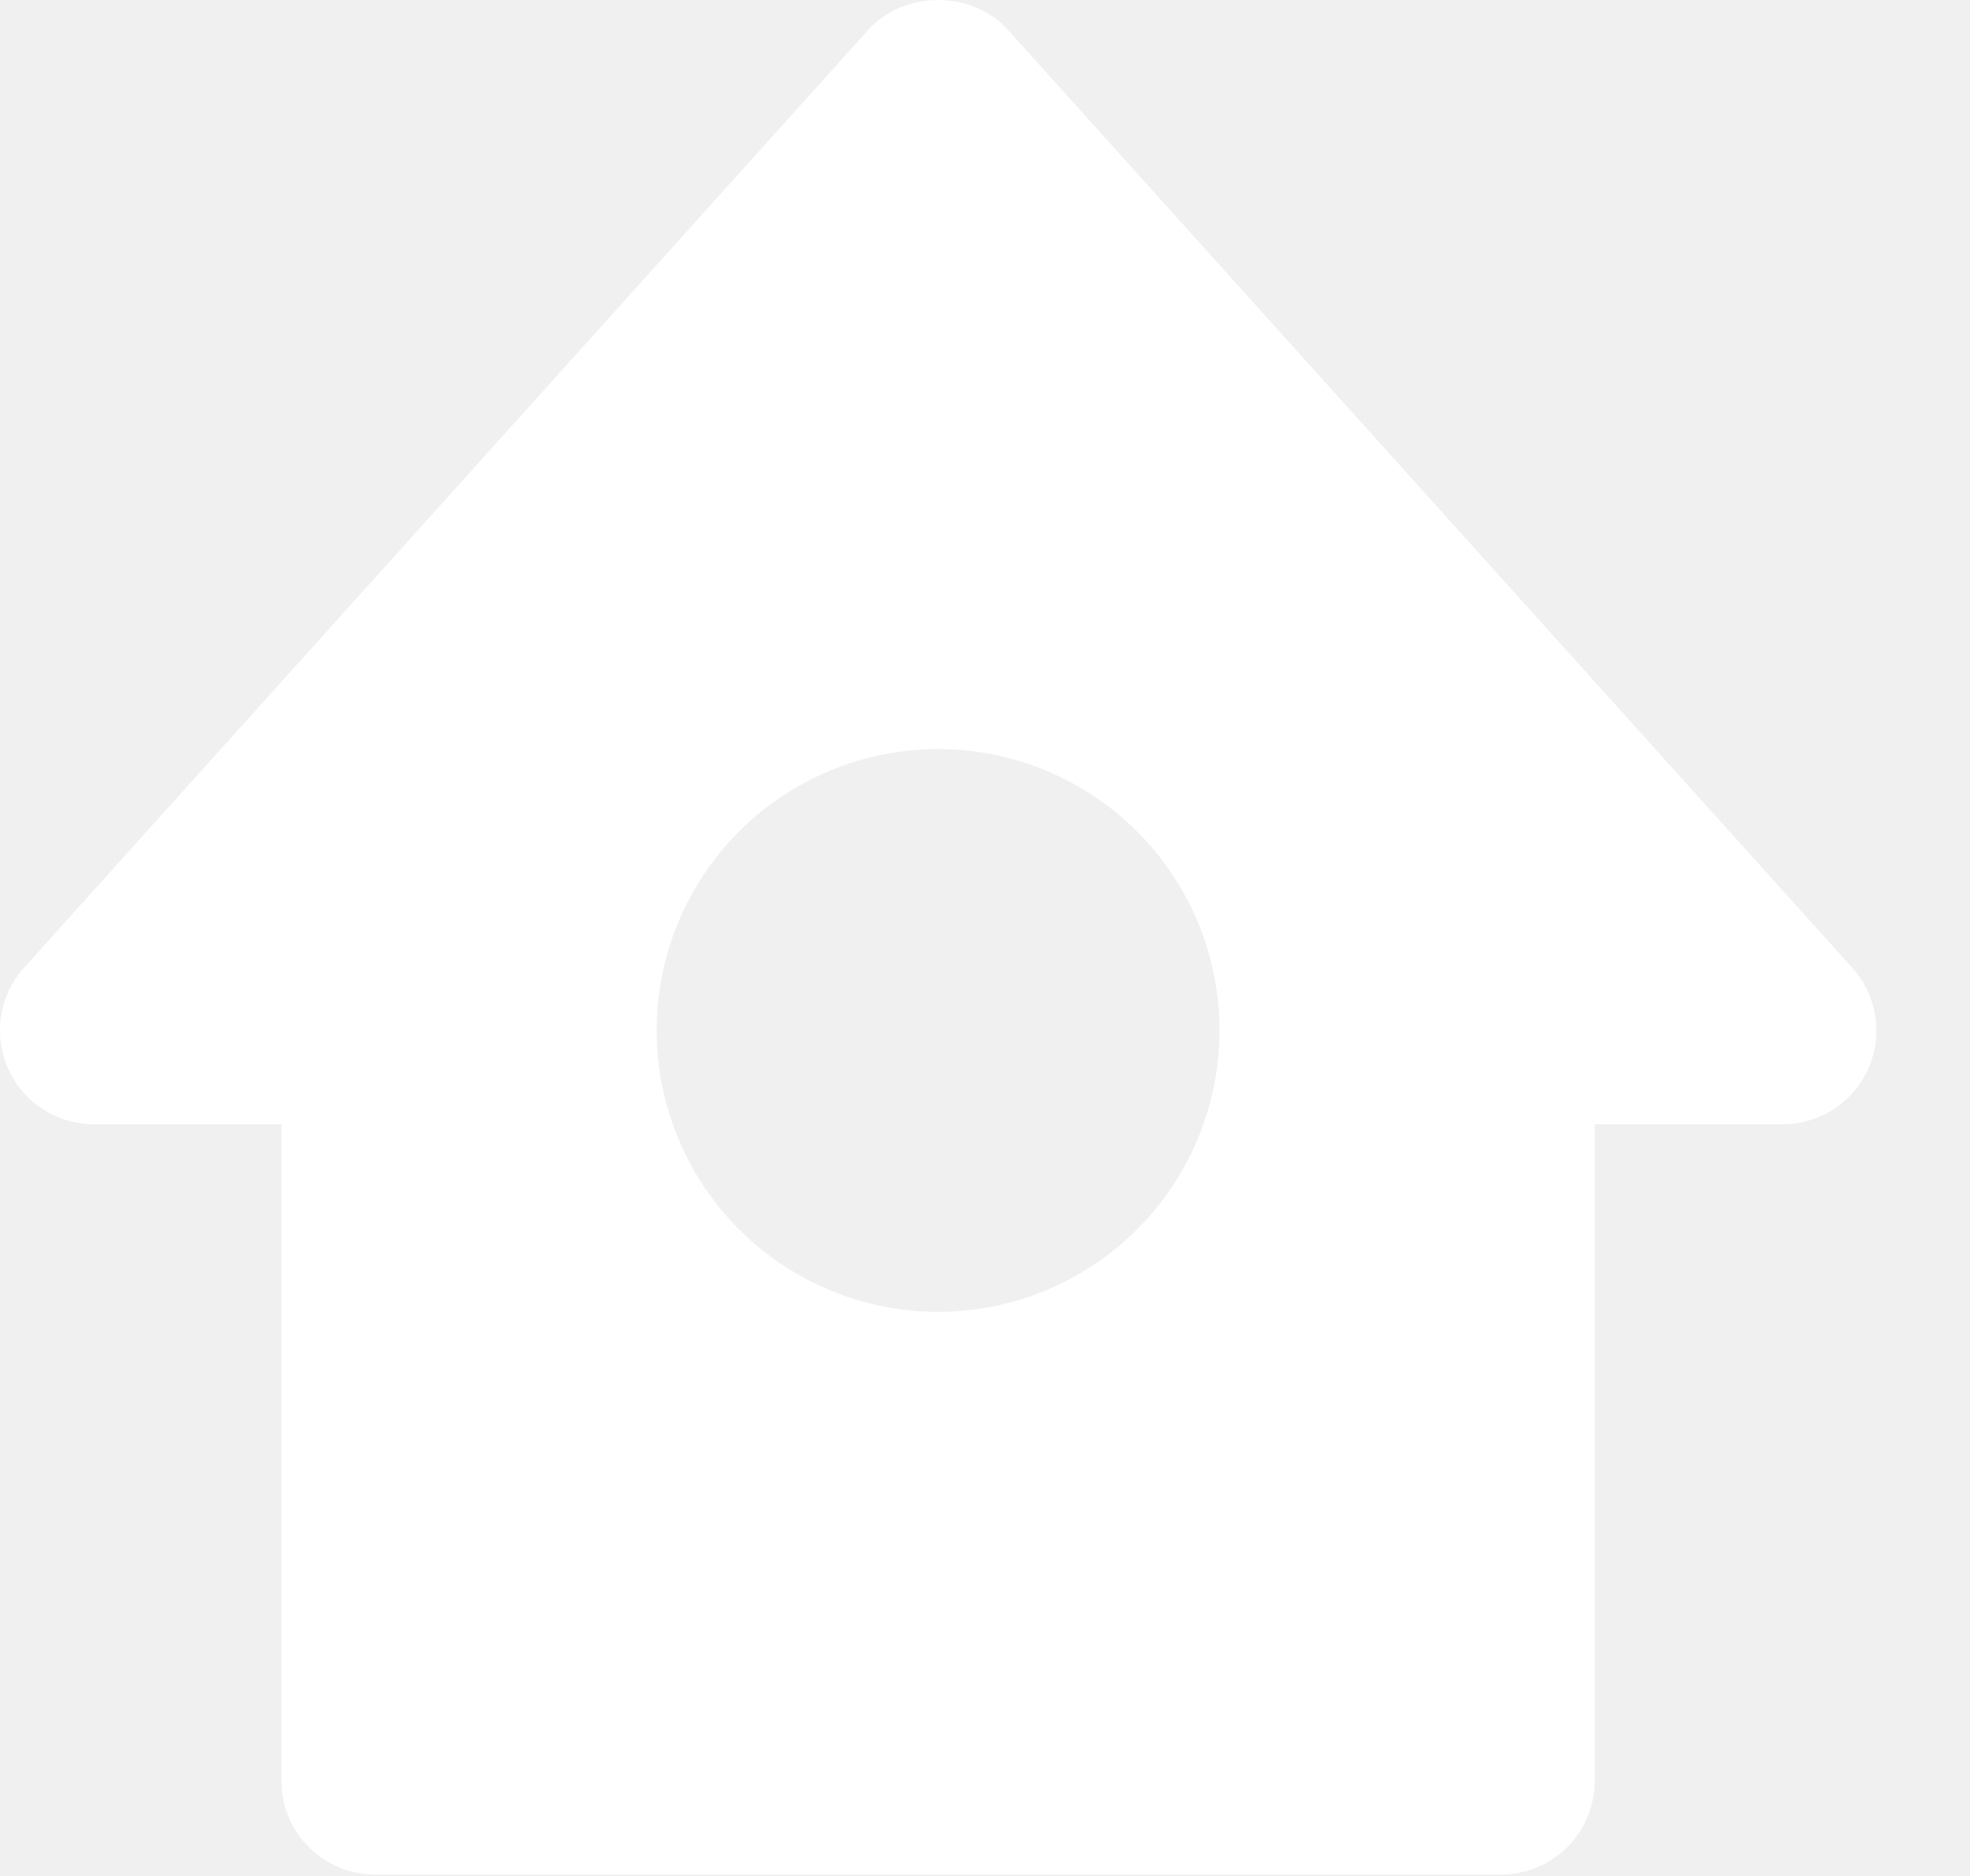
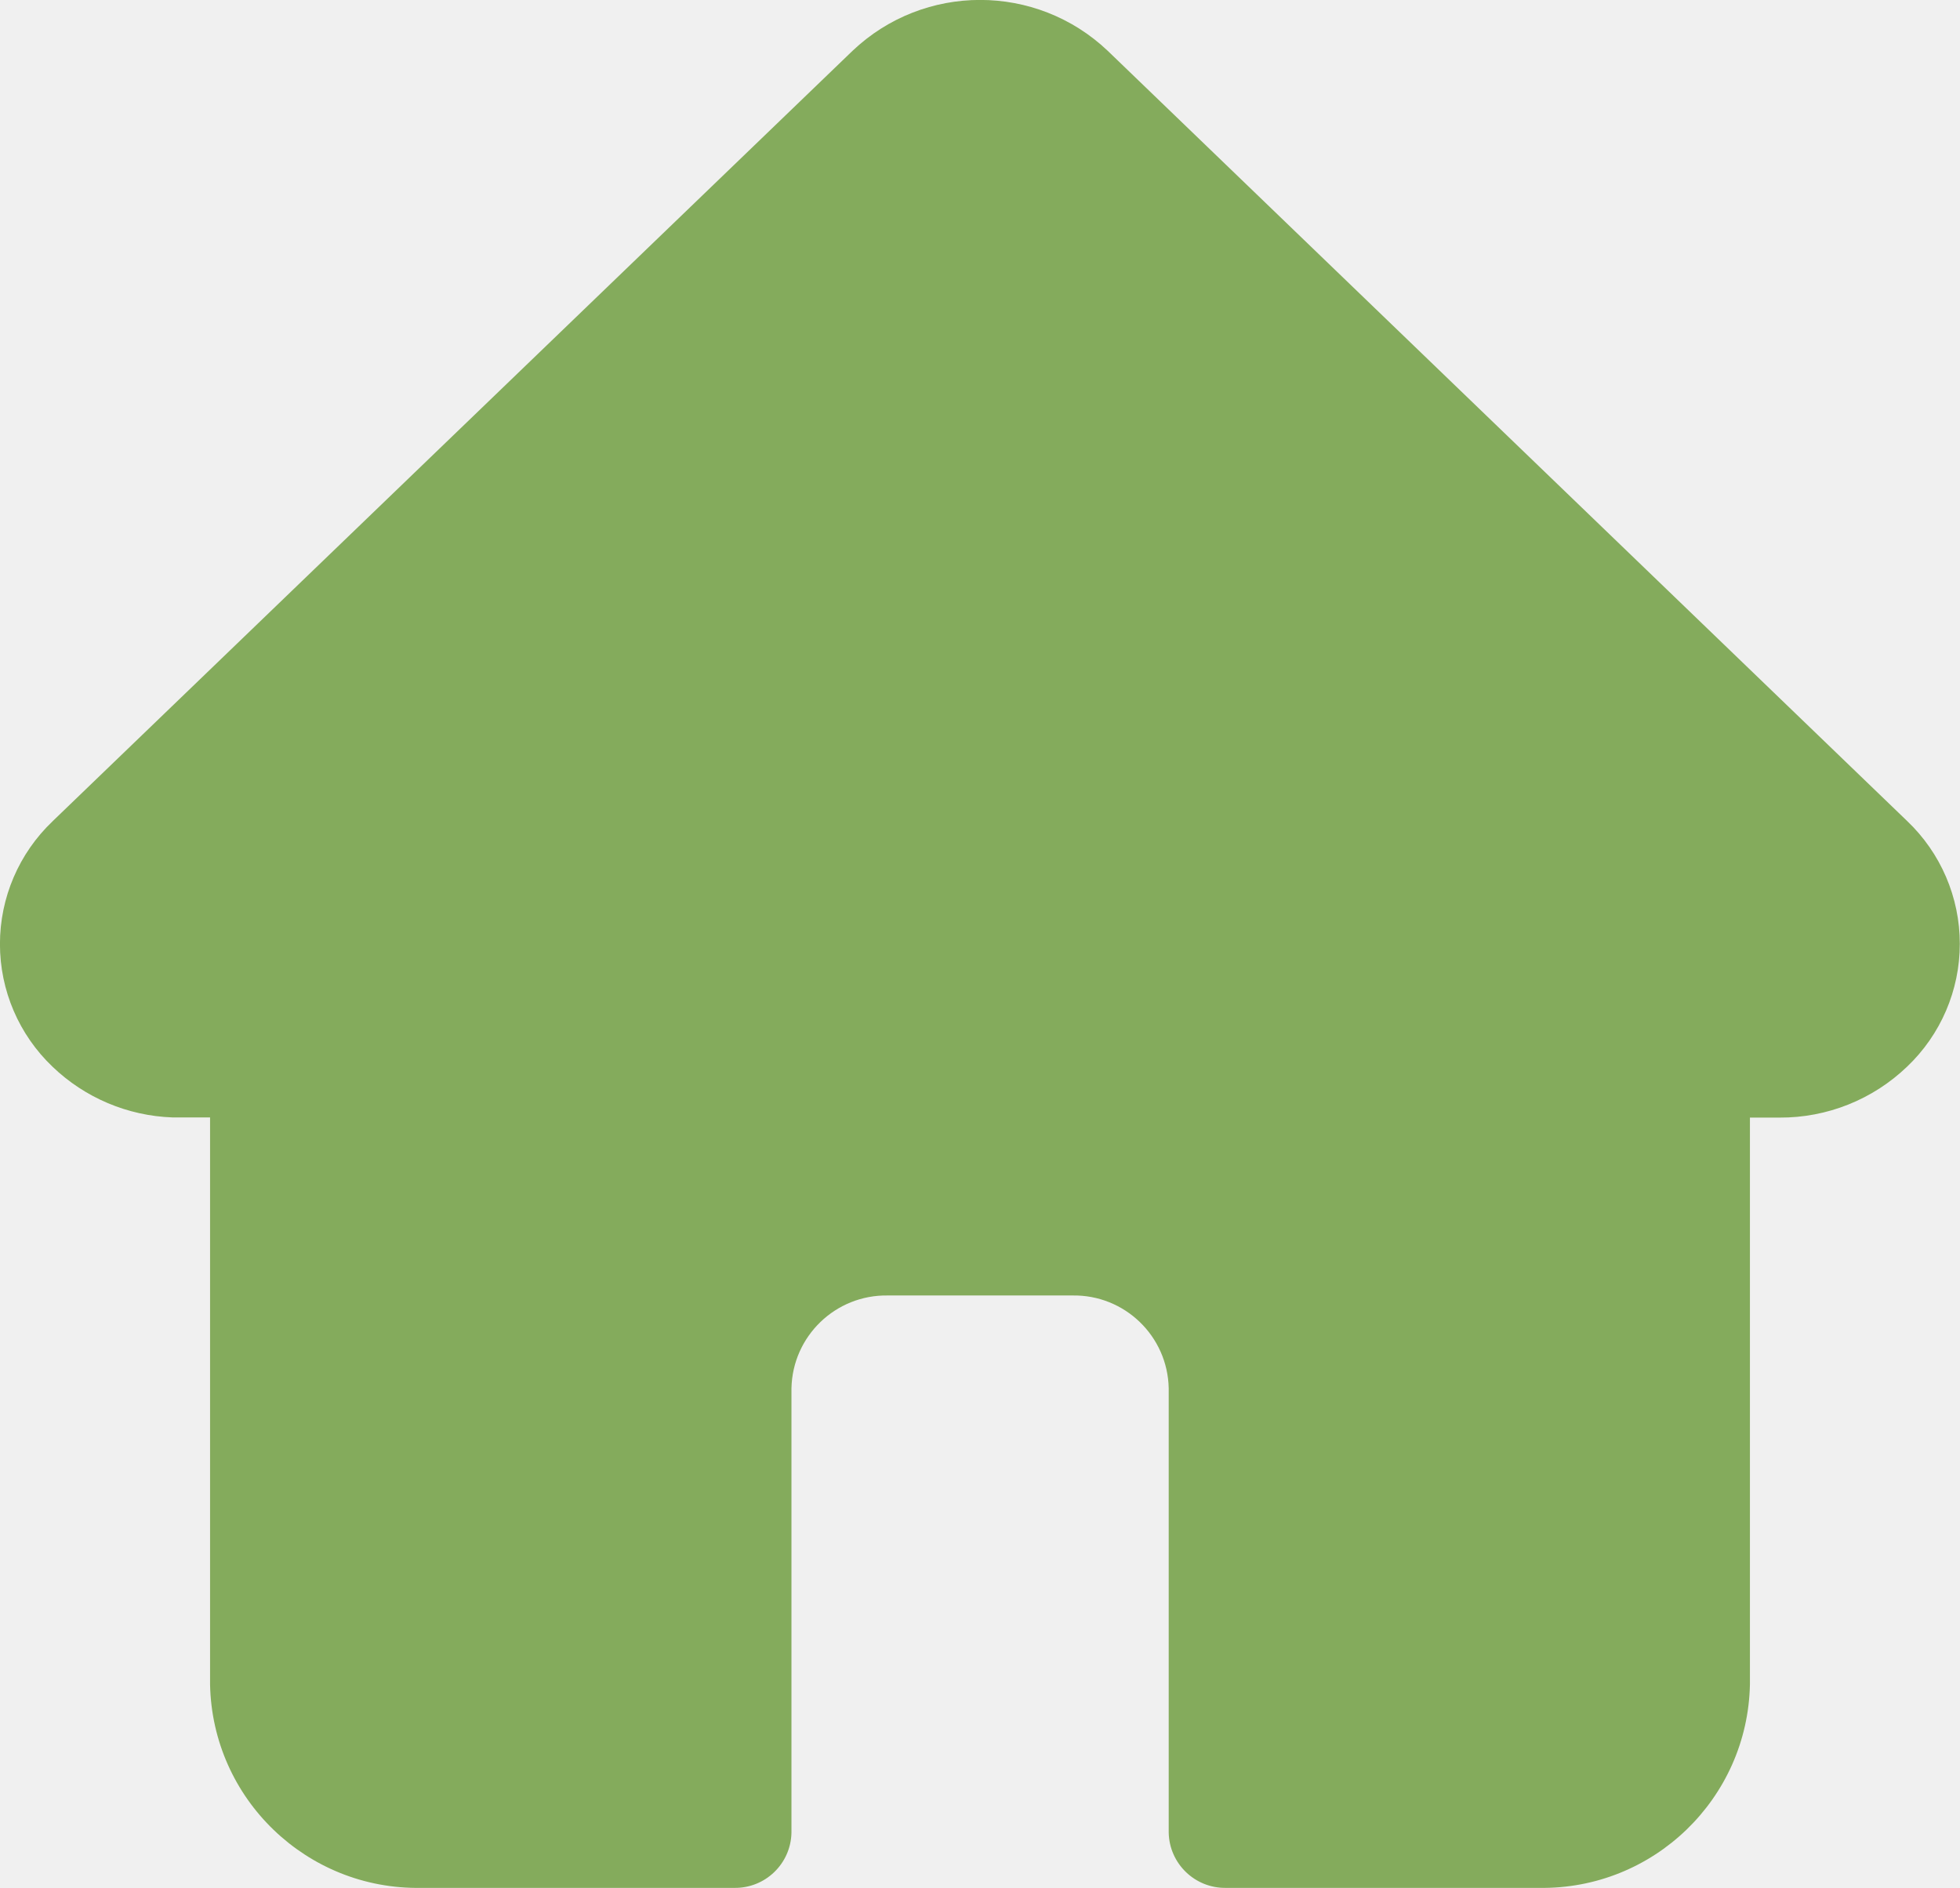
- <svg xmlns="http://www.w3.org/2000/svg" width="21" height="20" viewBox="0 0 21 20" fill="none">
-   <path d="M19.743 10.316L10.743 0.317C10.364 -0.105 9.636 -0.105 9.257 0.317L0.257 10.316C0.127 10.46 0.043 10.638 0.012 10.829C-0.018 11.02 0.008 11.216 0.086 11.392C0.165 11.569 0.293 11.719 0.455 11.824C0.617 11.929 0.806 11.985 1 11.986H3V18.985C3 19.251 3.105 19.505 3.293 19.693C3.48 19.88 3.735 19.985 4 19.985H16C16.265 19.985 16.519 19.88 16.707 19.693C16.894 19.505 17 19.251 17 18.985V11.986H19C19.193 11.986 19.383 11.931 19.546 11.826C19.708 11.72 19.837 11.57 19.916 11.393C19.994 11.216 20.02 11.02 19.989 10.829C19.959 10.638 19.873 10.46 19.743 10.316ZM10 13.986C9.204 13.986 8.441 13.669 7.878 13.107C7.316 12.544 7 11.781 7 10.986C7 10.19 7.316 9.427 7.878 8.864C8.441 8.302 9.204 7.986 10 7.986C10.795 7.986 11.558 8.302 12.121 8.864C12.684 9.427 13 10.19 13 10.986C13 11.781 12.684 12.544 12.121 13.107C11.558 13.669 10.795 13.986 10 13.986Z" fill="white" />
+ <svg xmlns="http://www.w3.org/2000/svg" width="22.897" height="22.053" viewBox="0 0 22.897 22.053">
+   <g id="home" transform="translate(-475.821 -0.947)">
+     <path id="Path_2" data-name="Path 2" d="M489.1,10.537v0a1.98,1.98,0,0,1,0,2.87,2.136,2.136,0,0,1-1.491.595h-.345v6.62A2.426,2.426,0,0,1,484.8,23h-3.655a.659.659,0,0,1-.671-.646v-5.19a1.106,1.106,0,0,0-1.125-1.084h-2.156a1.107,1.107,0,0,0-1.126,1.084v5.19a.658.658,0,0,1-.67.646h-3.655a2.425,2.425,0,0,1-2.467-2.376V14H468.9l-.065,0a2.132,2.132,0,0,1-1.4-.592,1.979,1.979,0,0,1,0-2.867l.009-.009,9.336-8.991a2.166,2.166,0,0,1,2.982,0Z" transform="translate(9)" fill="#84ab5c" fill-rule="evenodd" />
+   </g>
</svg>
